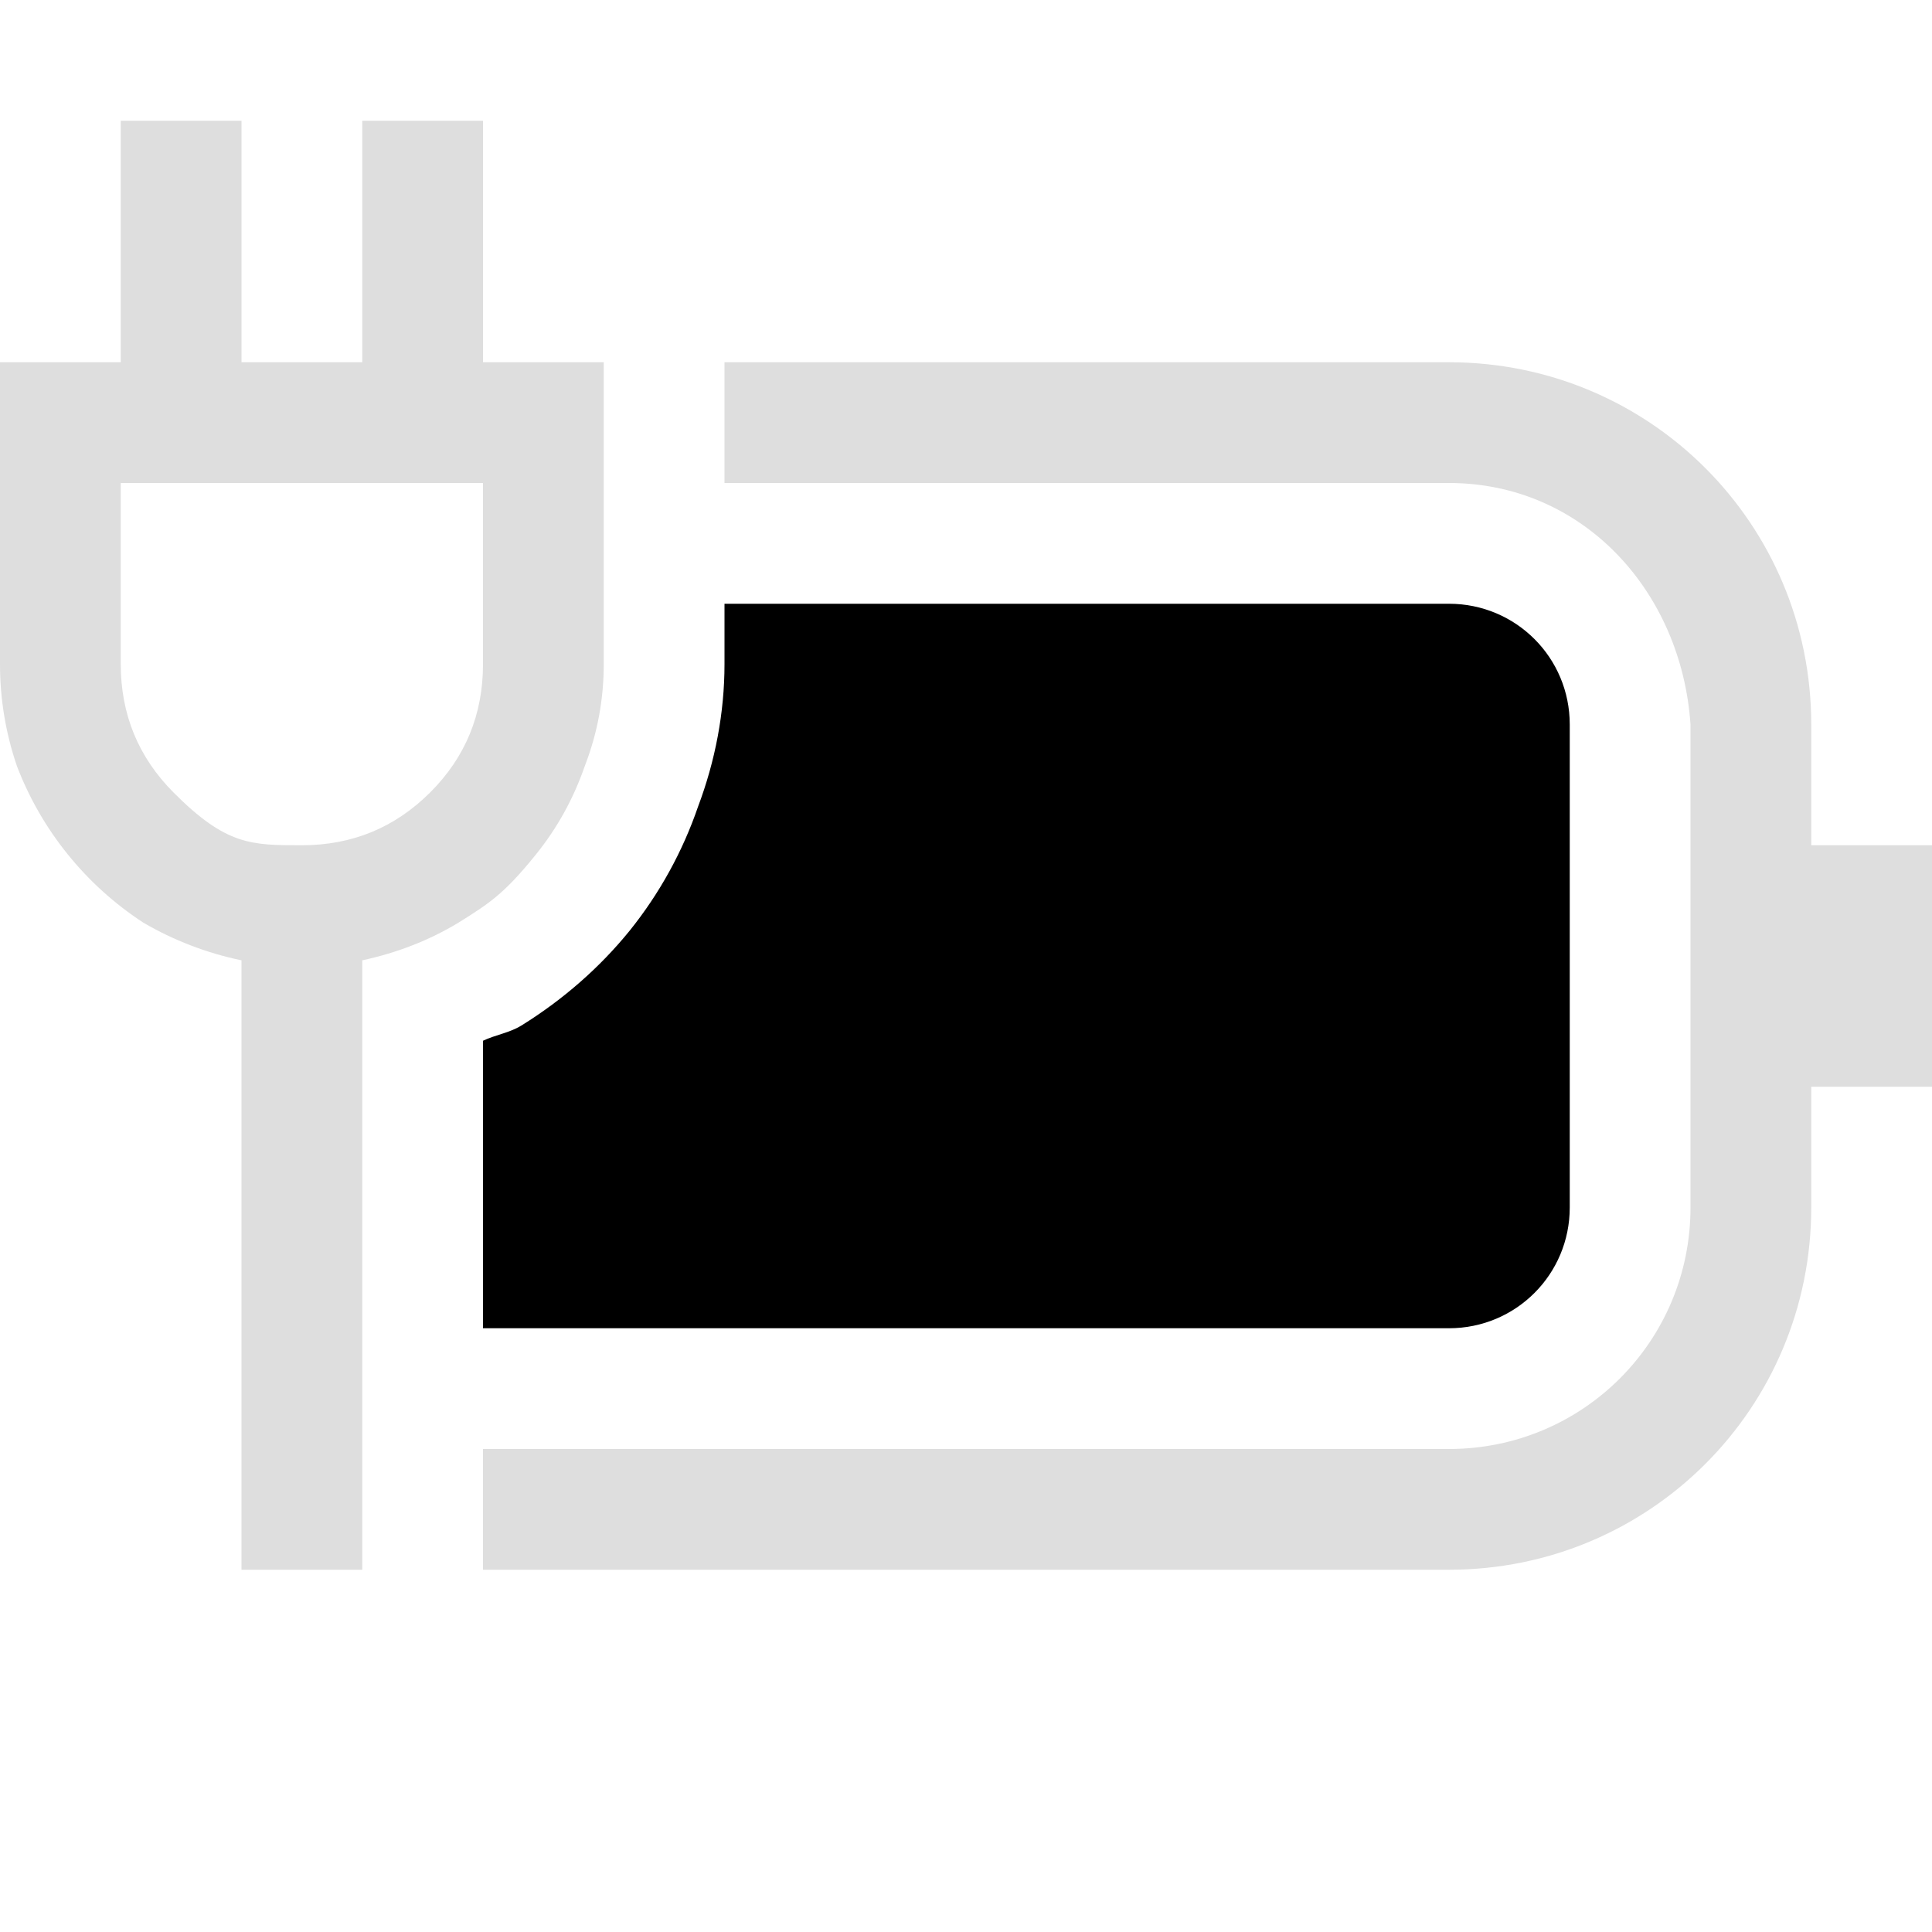
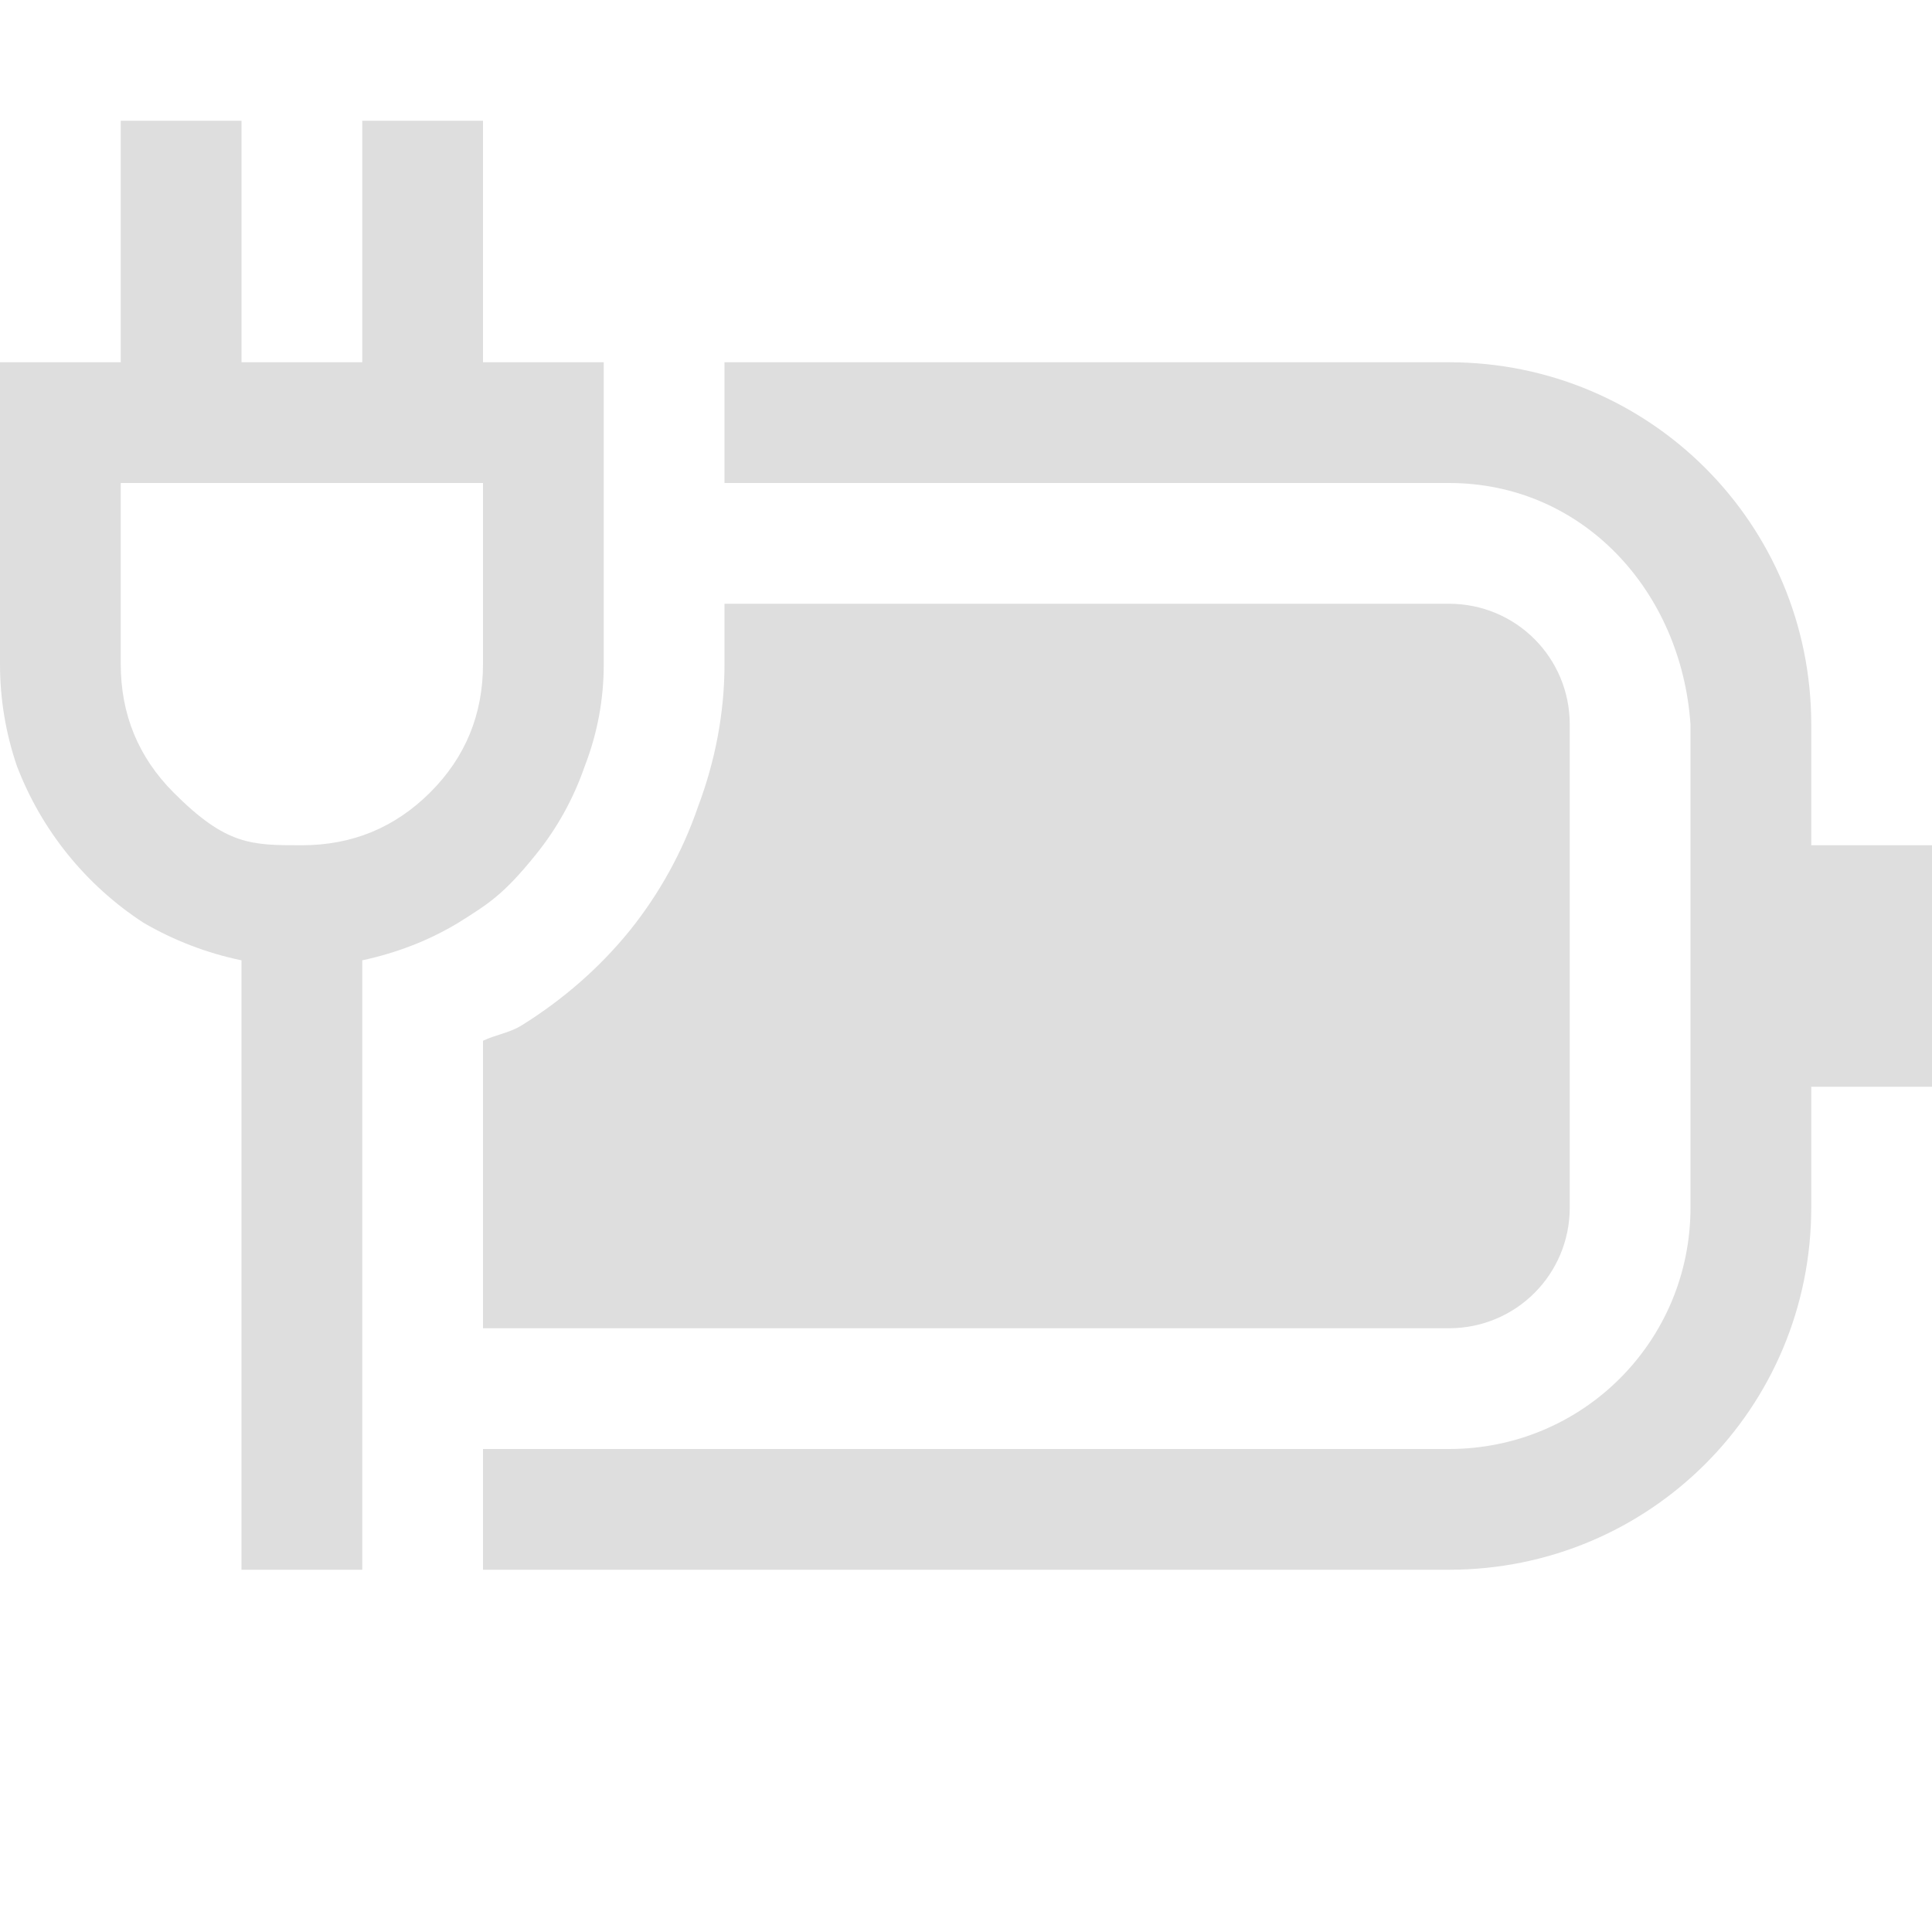
<svg xmlns="http://www.w3.org/2000/svg" width="16" height="16">
  <style id="current-color-scheme" type="text/css">
.ColorScheme-Contrast{color:#dedede}
</style>
-   <path d="M6 5v.5c0 .403-.077.803-.219 1.18a3.4 3.4 0 0 1-.566 1.027c-.249.307-.551.57-.889.781l-.006.004-.004.002c-.097.06-.214.076-.316.125V11h8c.554 0 1-.446 1-1V6c0-.554-.446-1-1-1z" />
-   <path fill="#dedede" d="M6 3v1h6c1.108 0 1.925.895 2 2v4c0 1.108-.892 2-2 2H4v1h8c1.662 0 3-1.338 3-3V9h1V7h-1V6c0-1.662-1.338-3-3-3z" class="ColorScheme-Contrast" color="#333" />
-   <path fill="#dedede" stroke-linecap="round" stroke-linejoin="round" stroke-width="2" d="M5.07 5.5q0 .438-.157.844-.14.405-.406.734c-.266.33-.39.406-.64.563q-.36.218-.797.312V13h-1V7.953a2.7 2.7 0 0 1-.813-.312A2.7 2.7 0 0 1 .21 6.344 2.6 2.6 0 0 1 .07 5.5V3h1V1h1v2h1V1h1v2h1zm-4 0q0 .624.437 1.063c.437.439.646.437 1.063.437s.77-.146 1.062-.437.438-.646.438-1.063V4h-3z" aria-label="" color="#000" style="paint-order:stroke fill markers" transform="translate(-.07)" />
+   <path d="M6 5v.5c0 .403-.077.803-.219 1.18a3.4 3.4 0 0 1-.566 1.027c-.249.307-.551.57-.889.781l-.006.004-.004.002c-.097.06-.214.076-.316.125V11h8c.554 0 1-.446 1-1V6c0-.554-.446-1-1-1z" class="ColorScheme-Contrast" style="fill:currentColor" />
+   <path fill="#dedede" d="M6 3v1h6c1.108 0 1.925.895 2 2v4c0 1.108-.892 2-2 2H4v1h8c1.662 0 3-1.338 3-3V9h1V7h-1V6c0-1.662-1.338-3-3-3z" class="ColorScheme-Contrast" />
+   <path fill="#dedede" stroke-linecap="round" stroke-linejoin="round" stroke-width="2" d="M5.07 5.5q0 .438-.157.844-.14.405-.406.734c-.266.33-.39.406-.64.563q-.36.218-.797.312V13h-1V7.953a2.7 2.7 0 0 1-.813-.312A2.7 2.7 0 0 1 .21 6.344 2.6 2.6 0 0 1 .07 5.5V3h1V1h1v2h1V1h1v2h1zm-4 0q0 .624.437 1.063c.437.439.646.437 1.063.437s.77-.146 1.062-.437.438-.646.438-1.063V4h-3z" aria-label="" class="ColorScheme-Contrast" style="fill:currentColor" transform="translate(-.07)" />
</svg>
